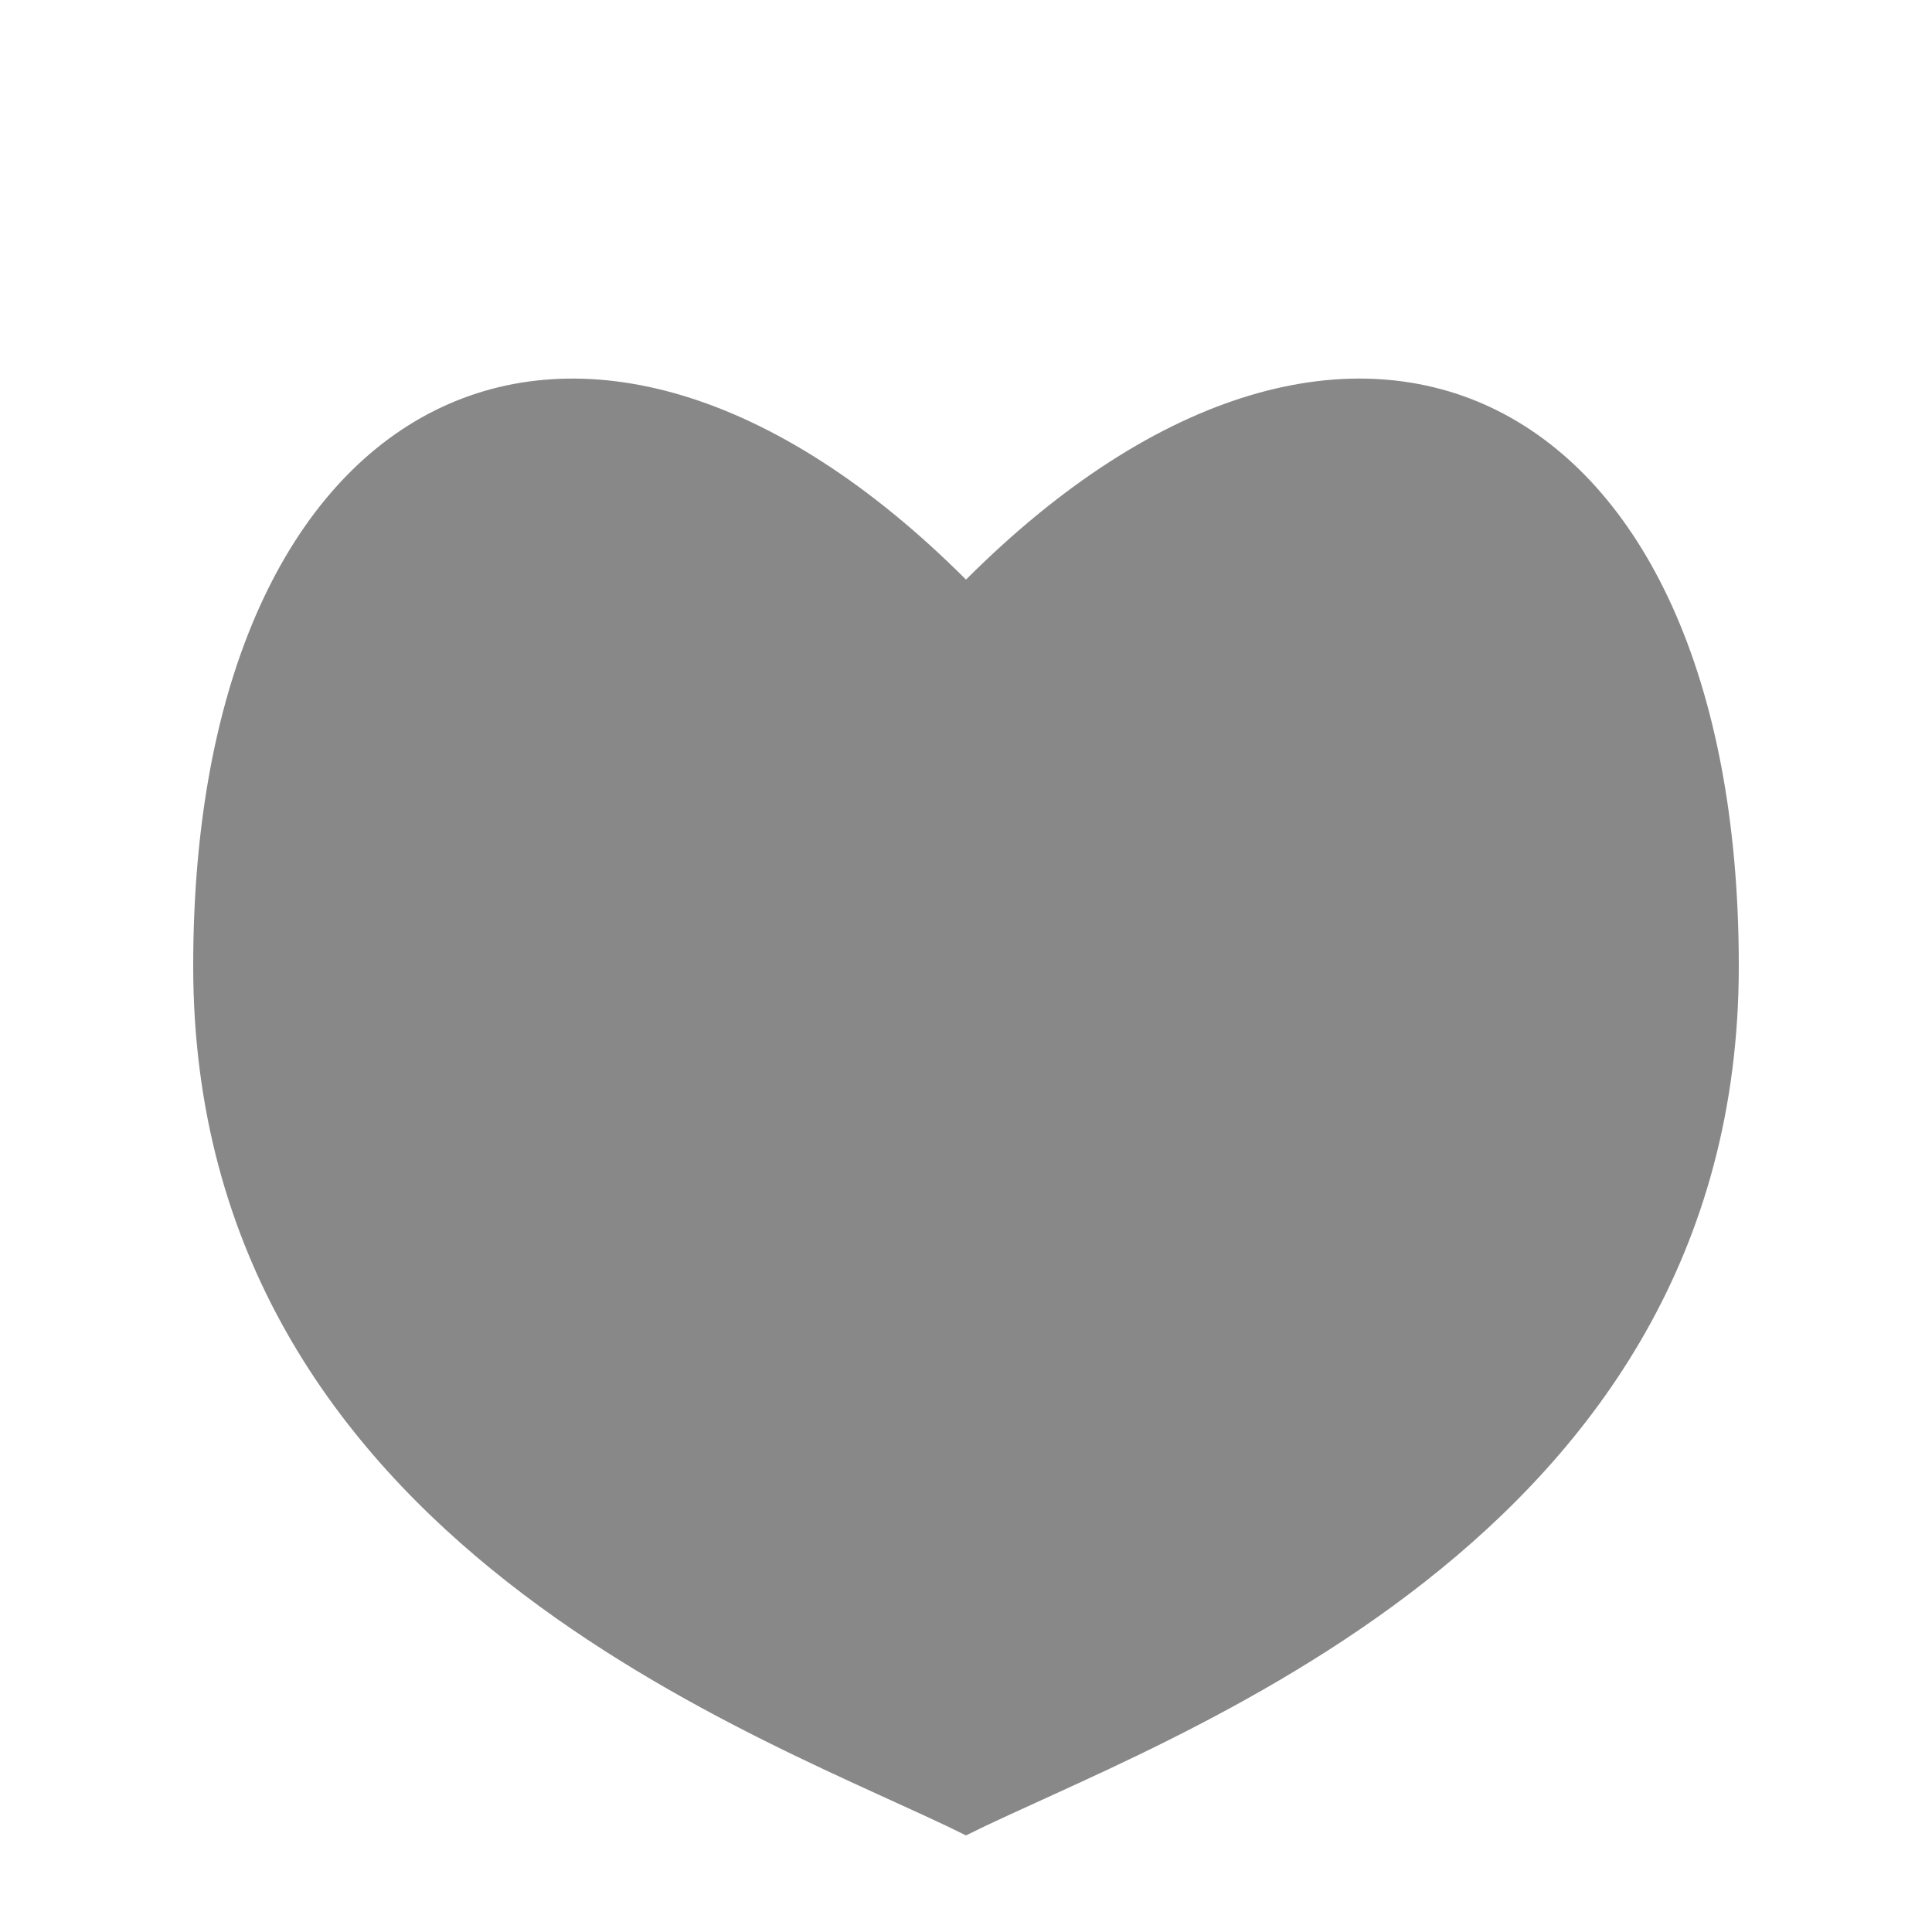
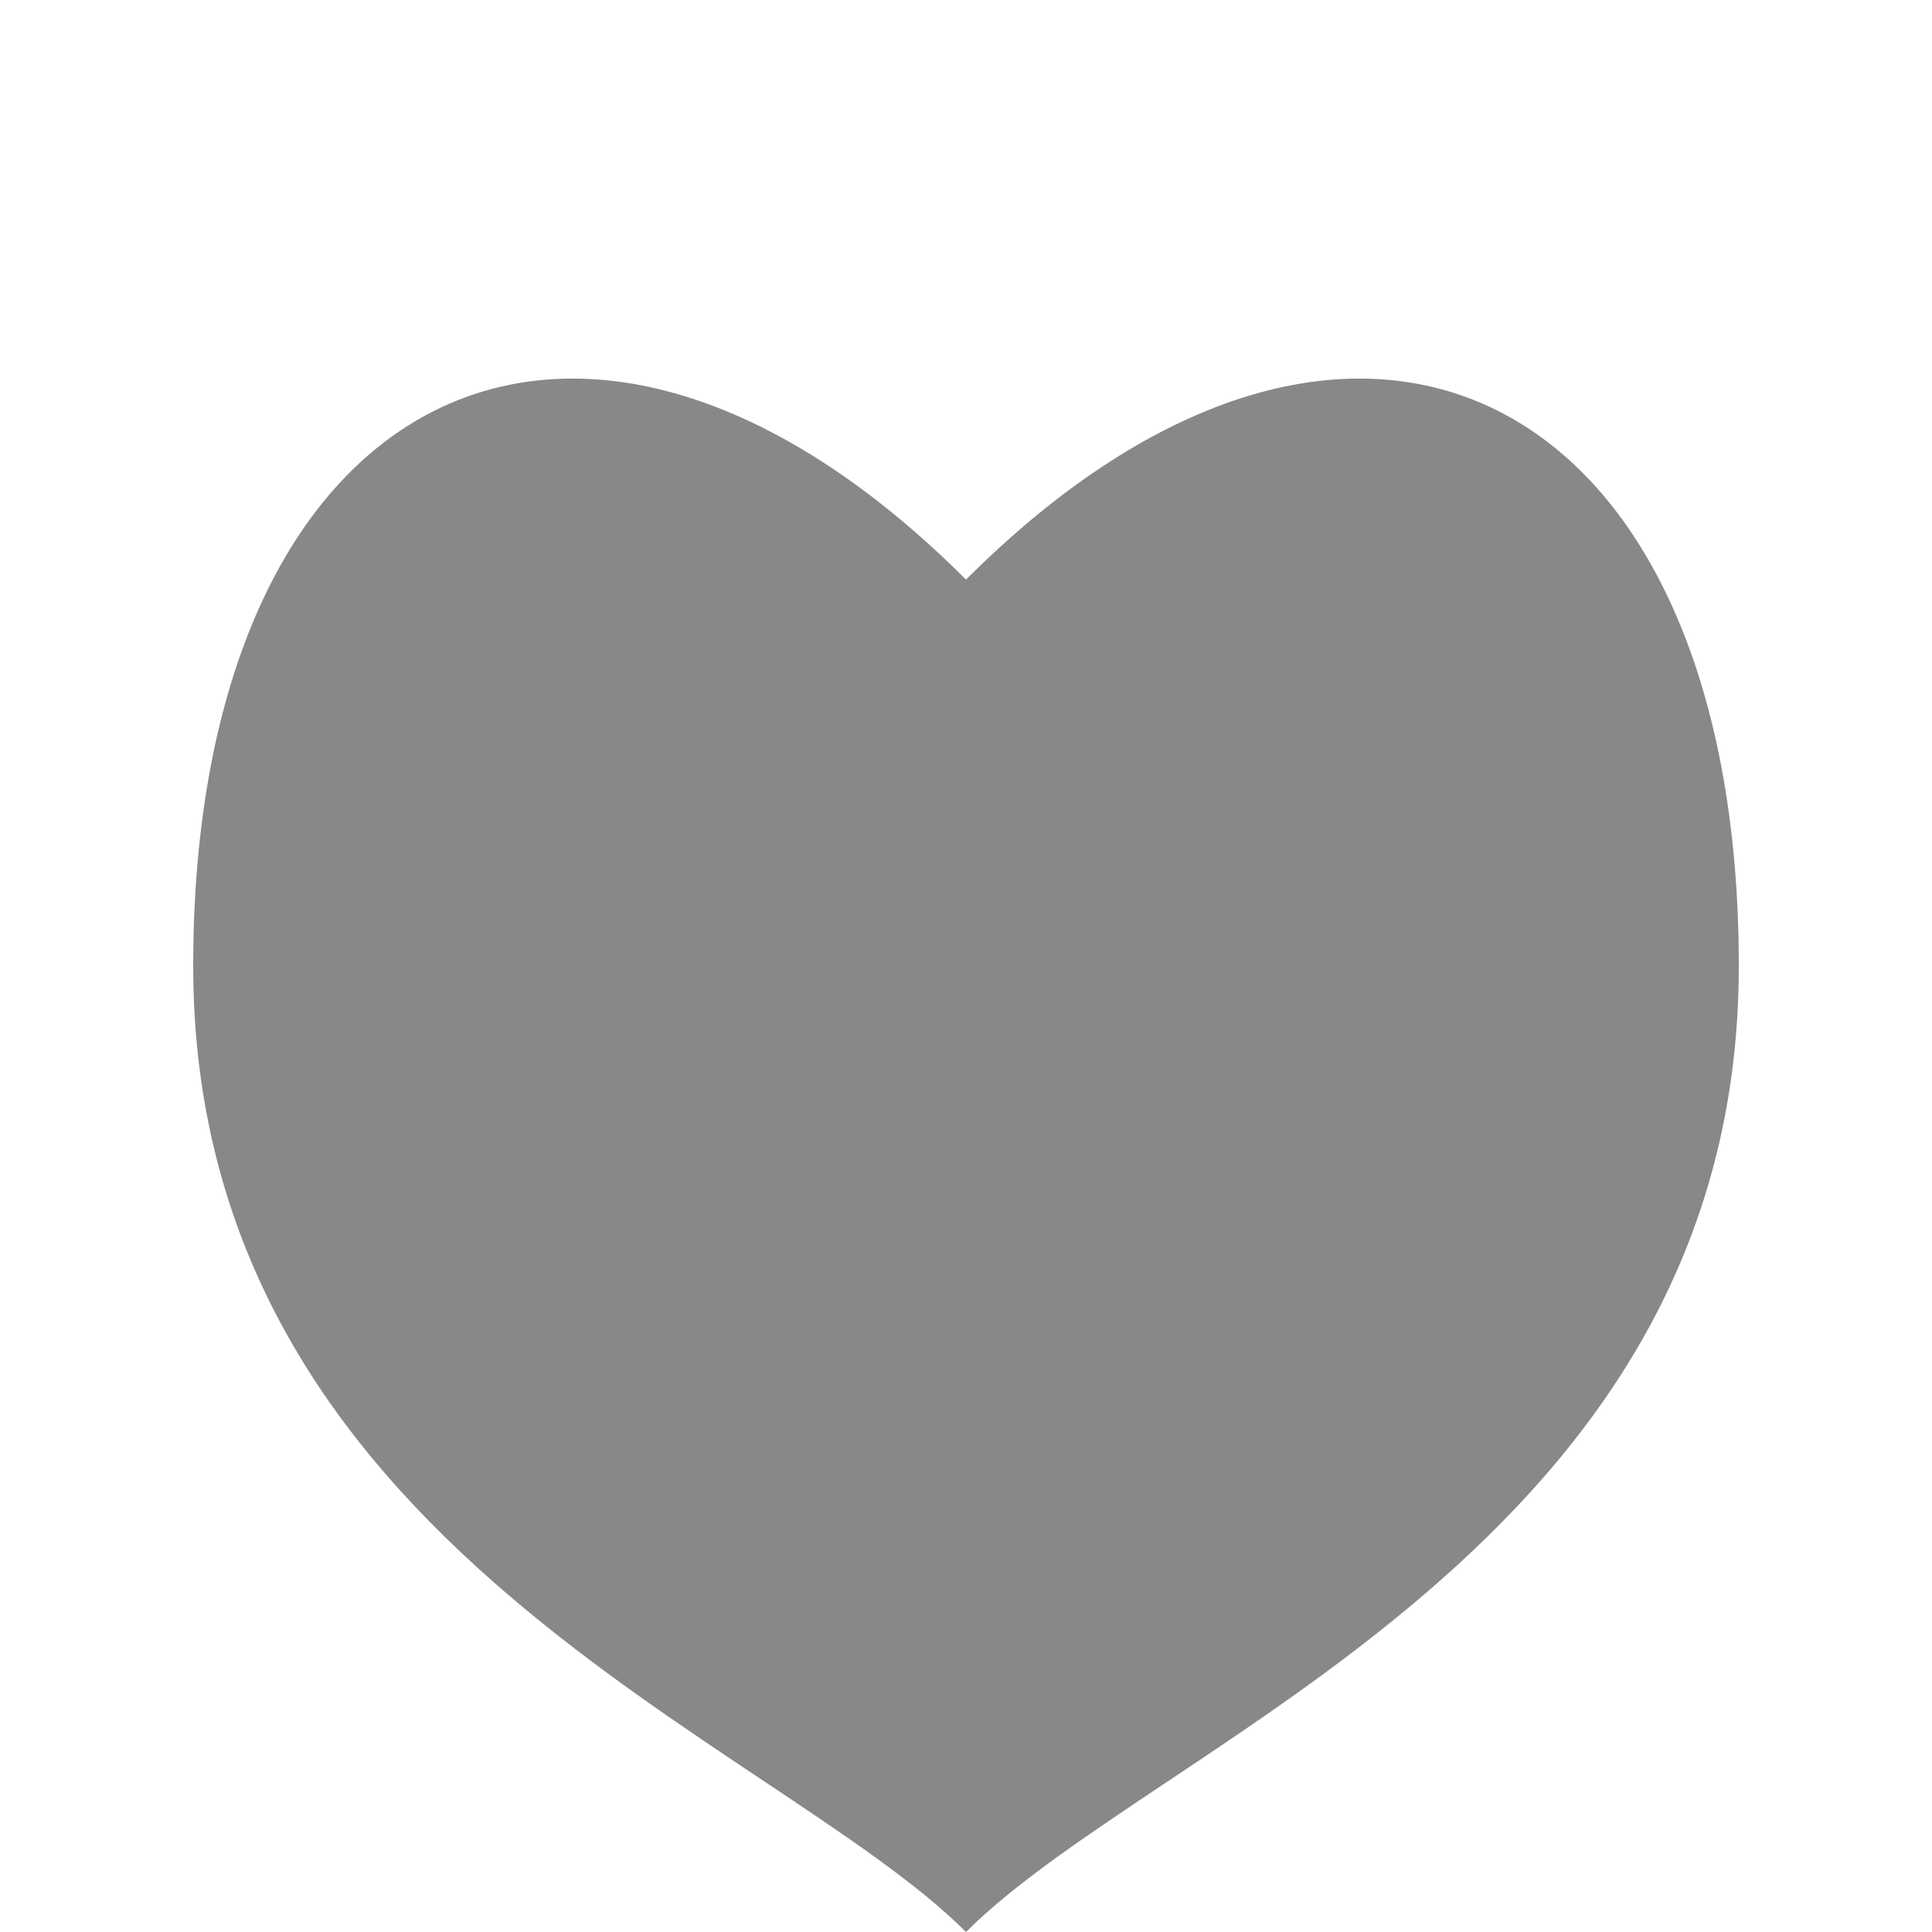
<svg xmlns="http://www.w3.org/2000/svg" height="100" width="100">
-   <path d="   M 50 30   C 70 10, 90 20, 90 50   C 90 80, 60 90, 50 95   C 40 90, 10 80, 10 50   C 10 20, 30 10, 50 30   Z" fill="#888888" />
+   <path d="   M 50 30   C 70 10, 90 20, 90 50   C 90 80, 60 90, 50 100   C 40 90, 10 80, 10 50   C 10 20, 30 10, 50 30   Z" fill="#888888" />
</svg>
